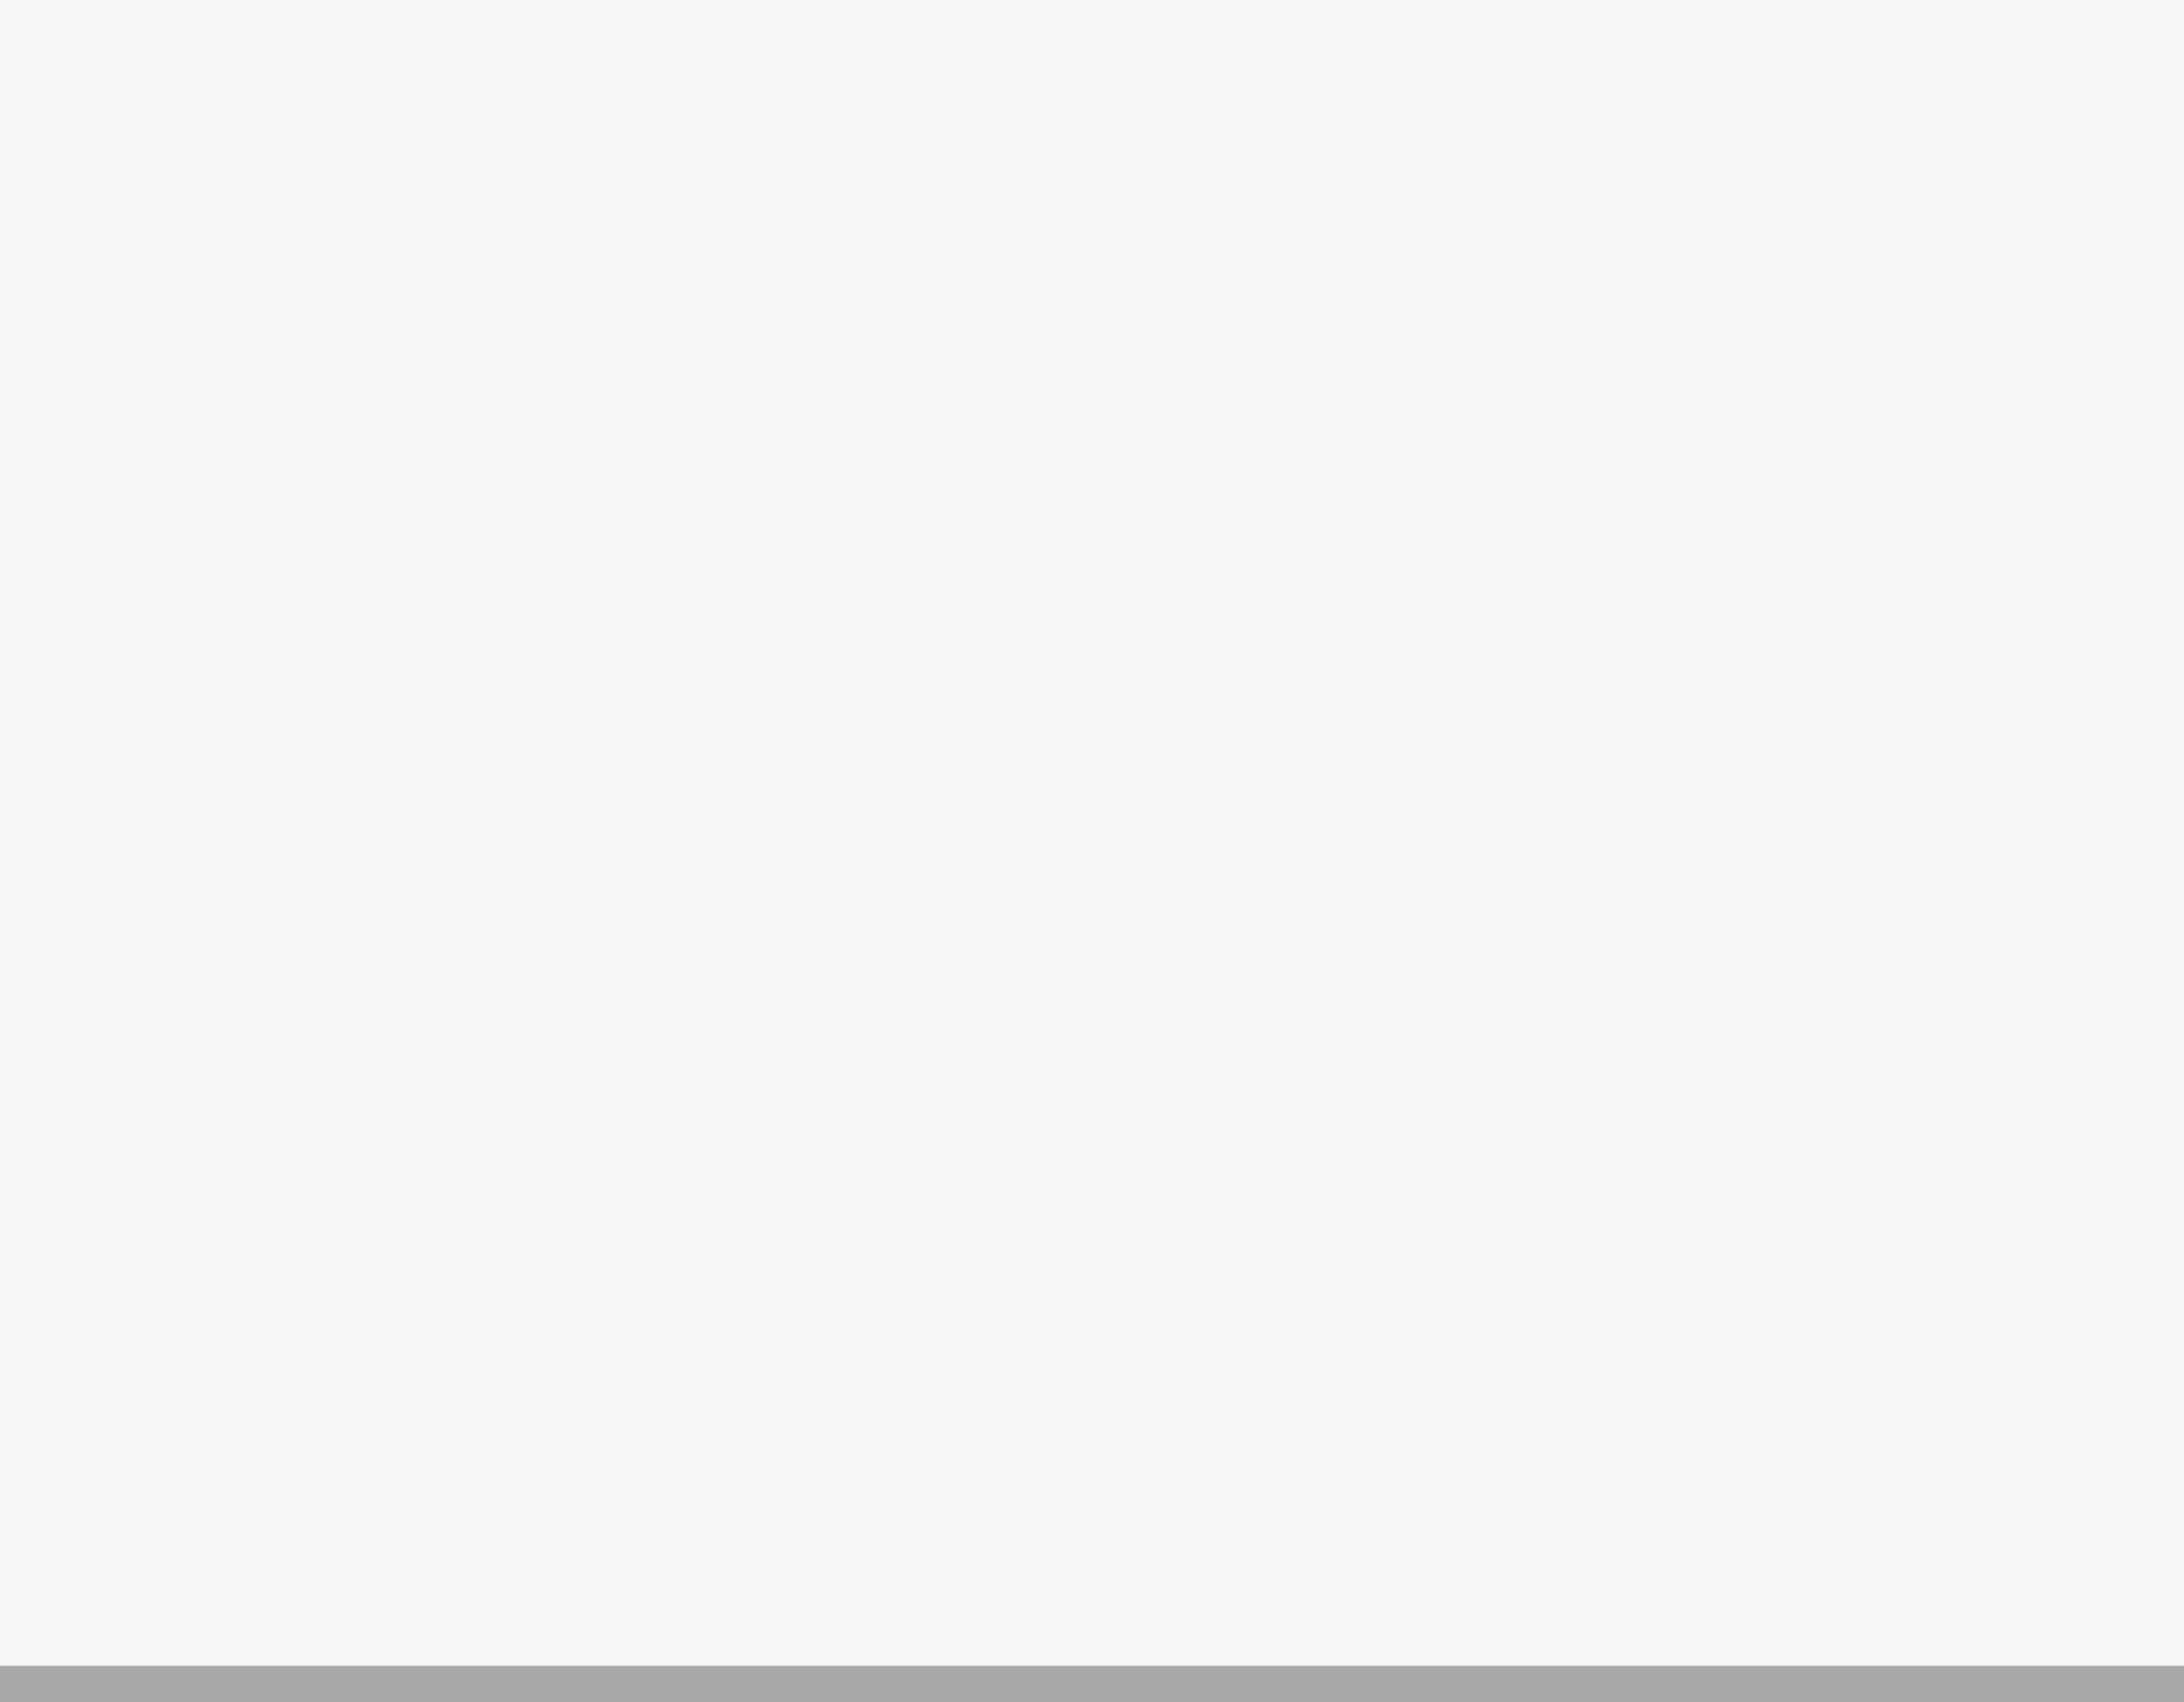
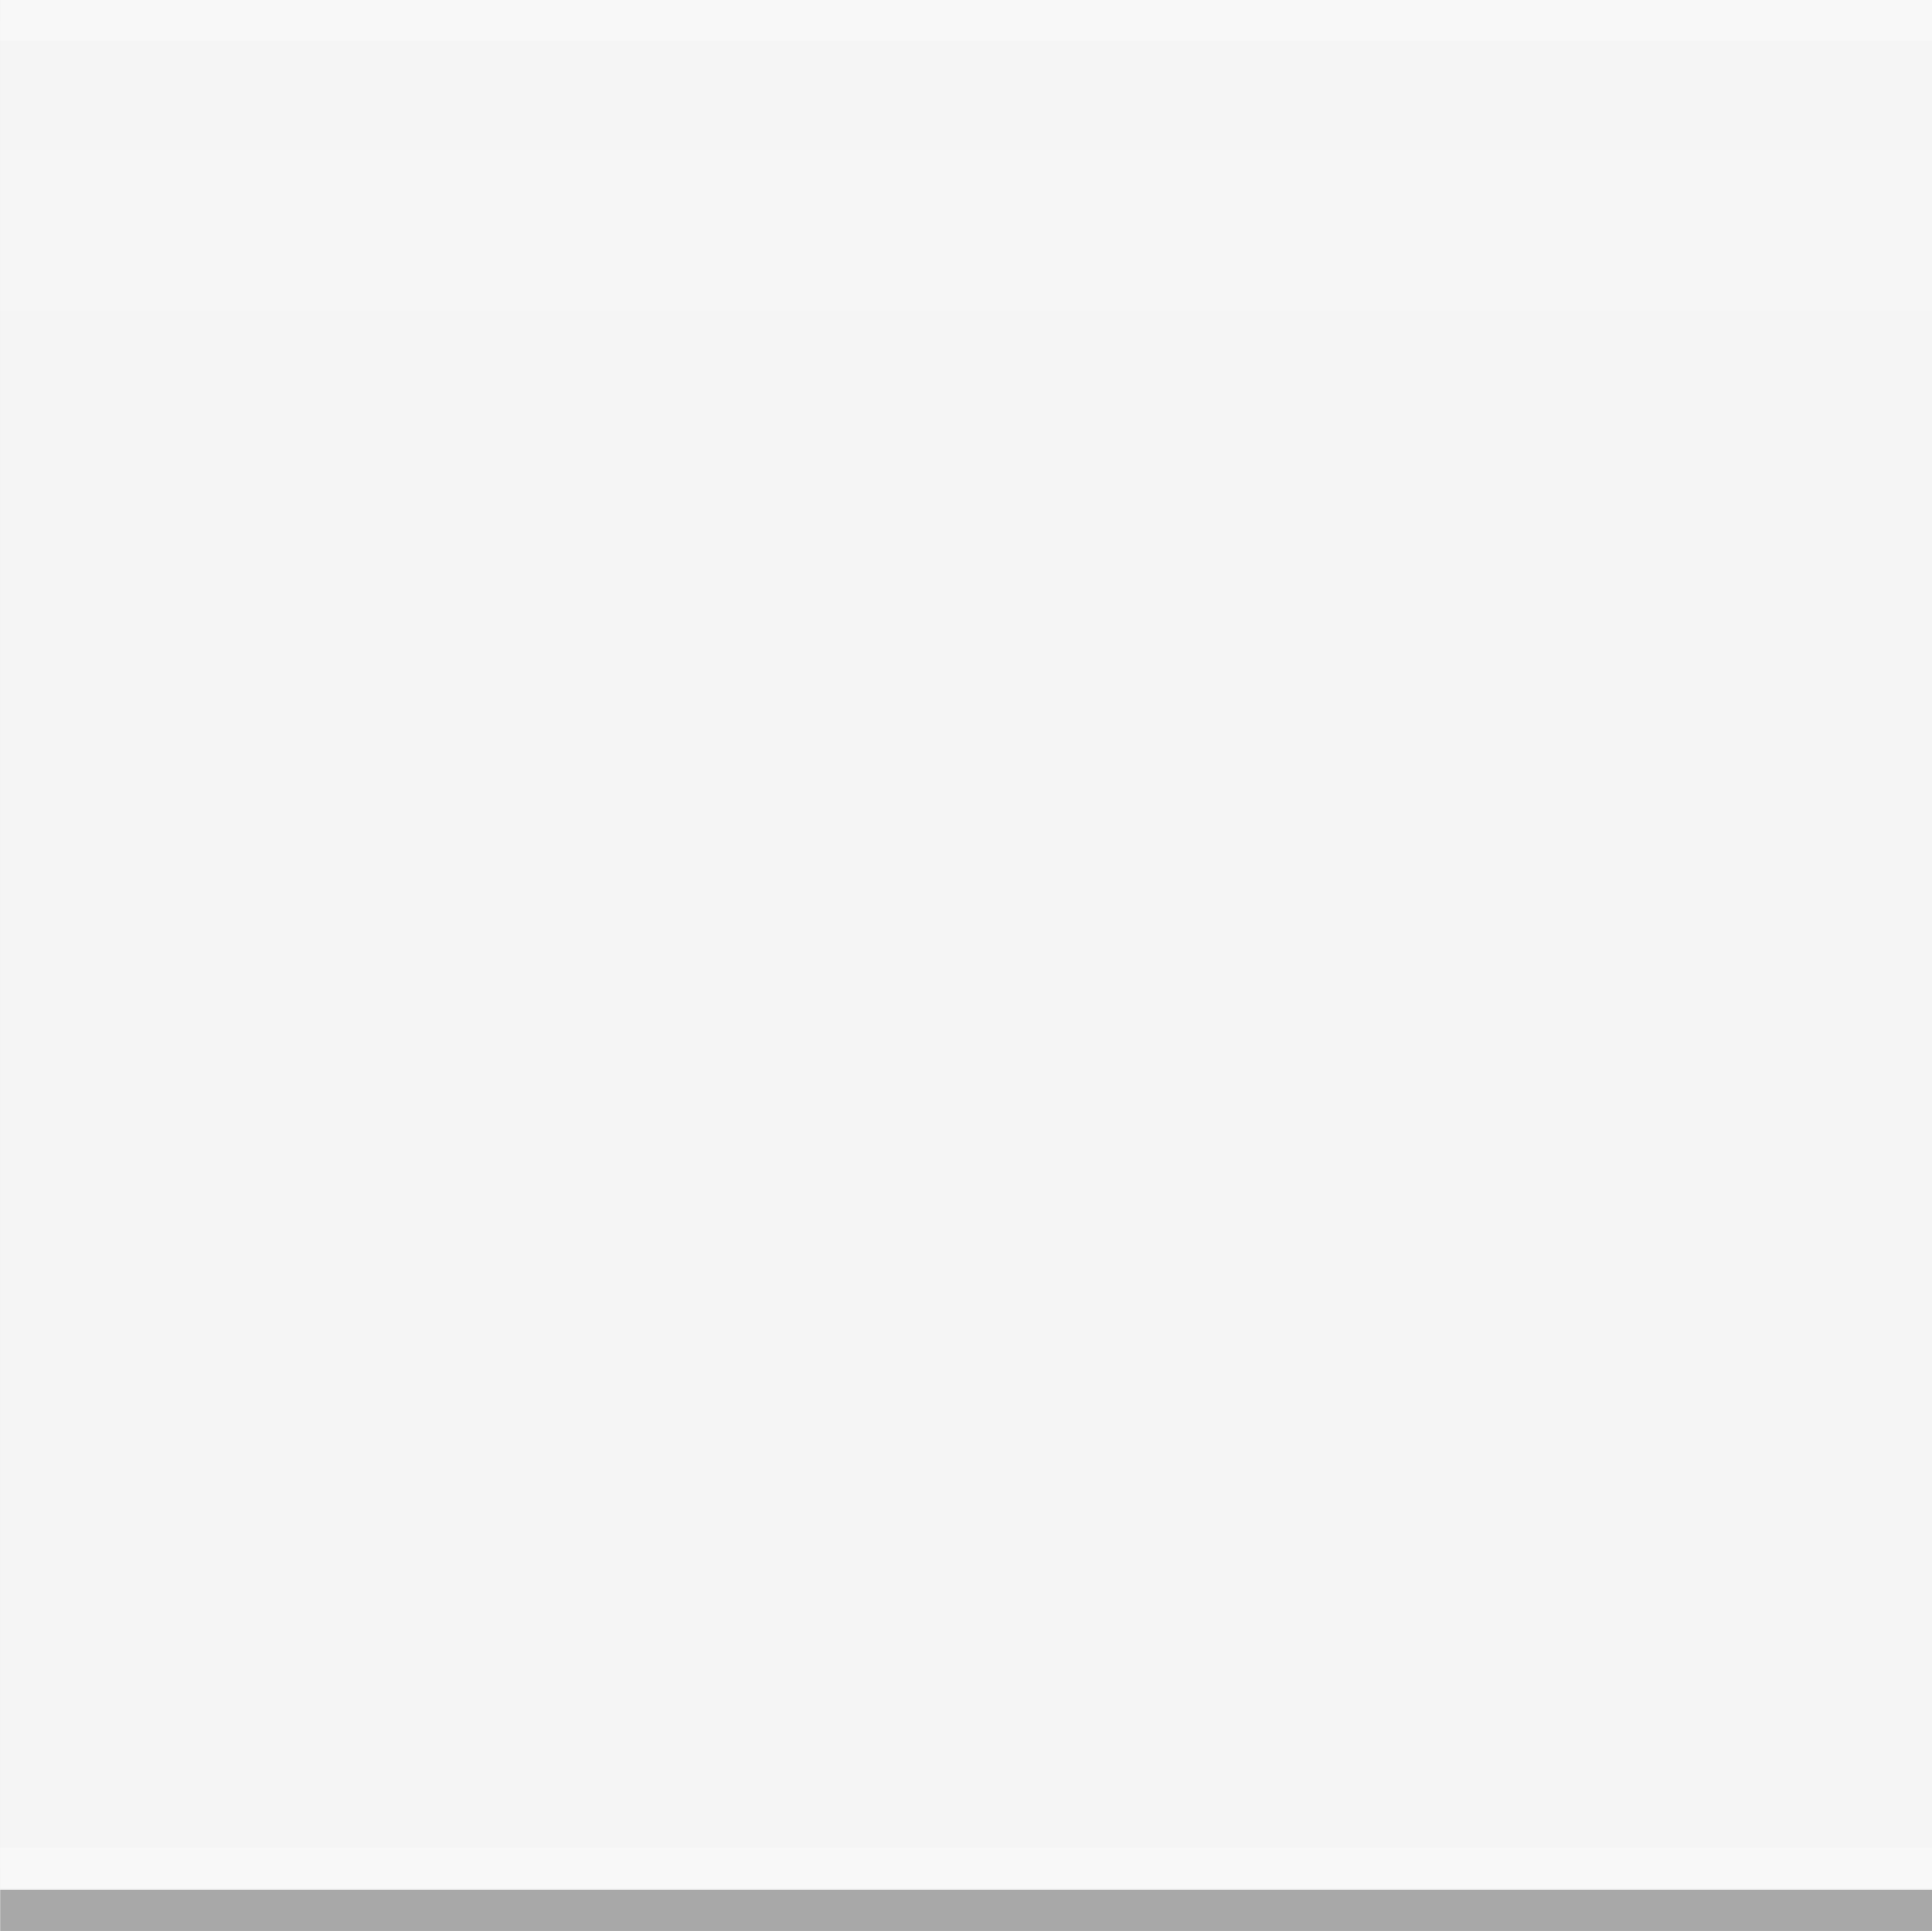
- <svg xmlns="http://www.w3.org/2000/svg" version="1.1" id="Layer_2" x="0px" y="0px" width="13.293px" height="10.357px" viewBox="0 0 13.293 10.357" enable-background="new 0 0 13.293 10.357" xml:space="preserve">
+ <svg xmlns="http://www.w3.org/2000/svg" version="1.1" id="Layer_2" x="0px" y="0px" width="11.951px" height="11.946px" viewBox="0.671 -1.589 11.951 11.946" enable-background="new 0.671 -1.589 11.951 11.946" xml:space="preserve">
  <g>
-     <g opacity="0.5">
-       <rect y="0.11" opacity="0.6" fill="#FFFFFF" width="13.293" height="9.907" />
-       <g>
-         <rect fill="#FCFCFC" width="13.293" height="0.22" />
-         <rect y="9.908" fill="#FCFCFC" width="13.293" height="0.22" />
+     <g>
+       <g opacity="0.5">
+         <rect x="0.672" y="-1.462" opacity="0.6" fill="#FFFFFF" width="11.951" height="11.427" />
+         <g>
+           <rect x="0.672" y="-1.589" fill="#FFFFFF" width="11.951" height="0.253" />
+           <rect x="0.672" y="9.838" fill="#FFFFFF" width="11.951" height="0.254" />
+         </g>
      </g>
+       <rect x="0.672" y="10.103" opacity="0.3" width="11.951" height="0.254" />
    </g>
-     <rect y="10.138" opacity="0.3" width="13.293" height="0.22" />
-     <polygon opacity="0.1" fill="#FFFFFF" points="11.432,0.194 5.309,9.915 0.135,9.915 6.097,0.194  " />
+     <rect x="0.672" y="-0.661" opacity="0.1" fill="#FFFFFF" width="11.951" height="1" />
  </g>
</svg>
